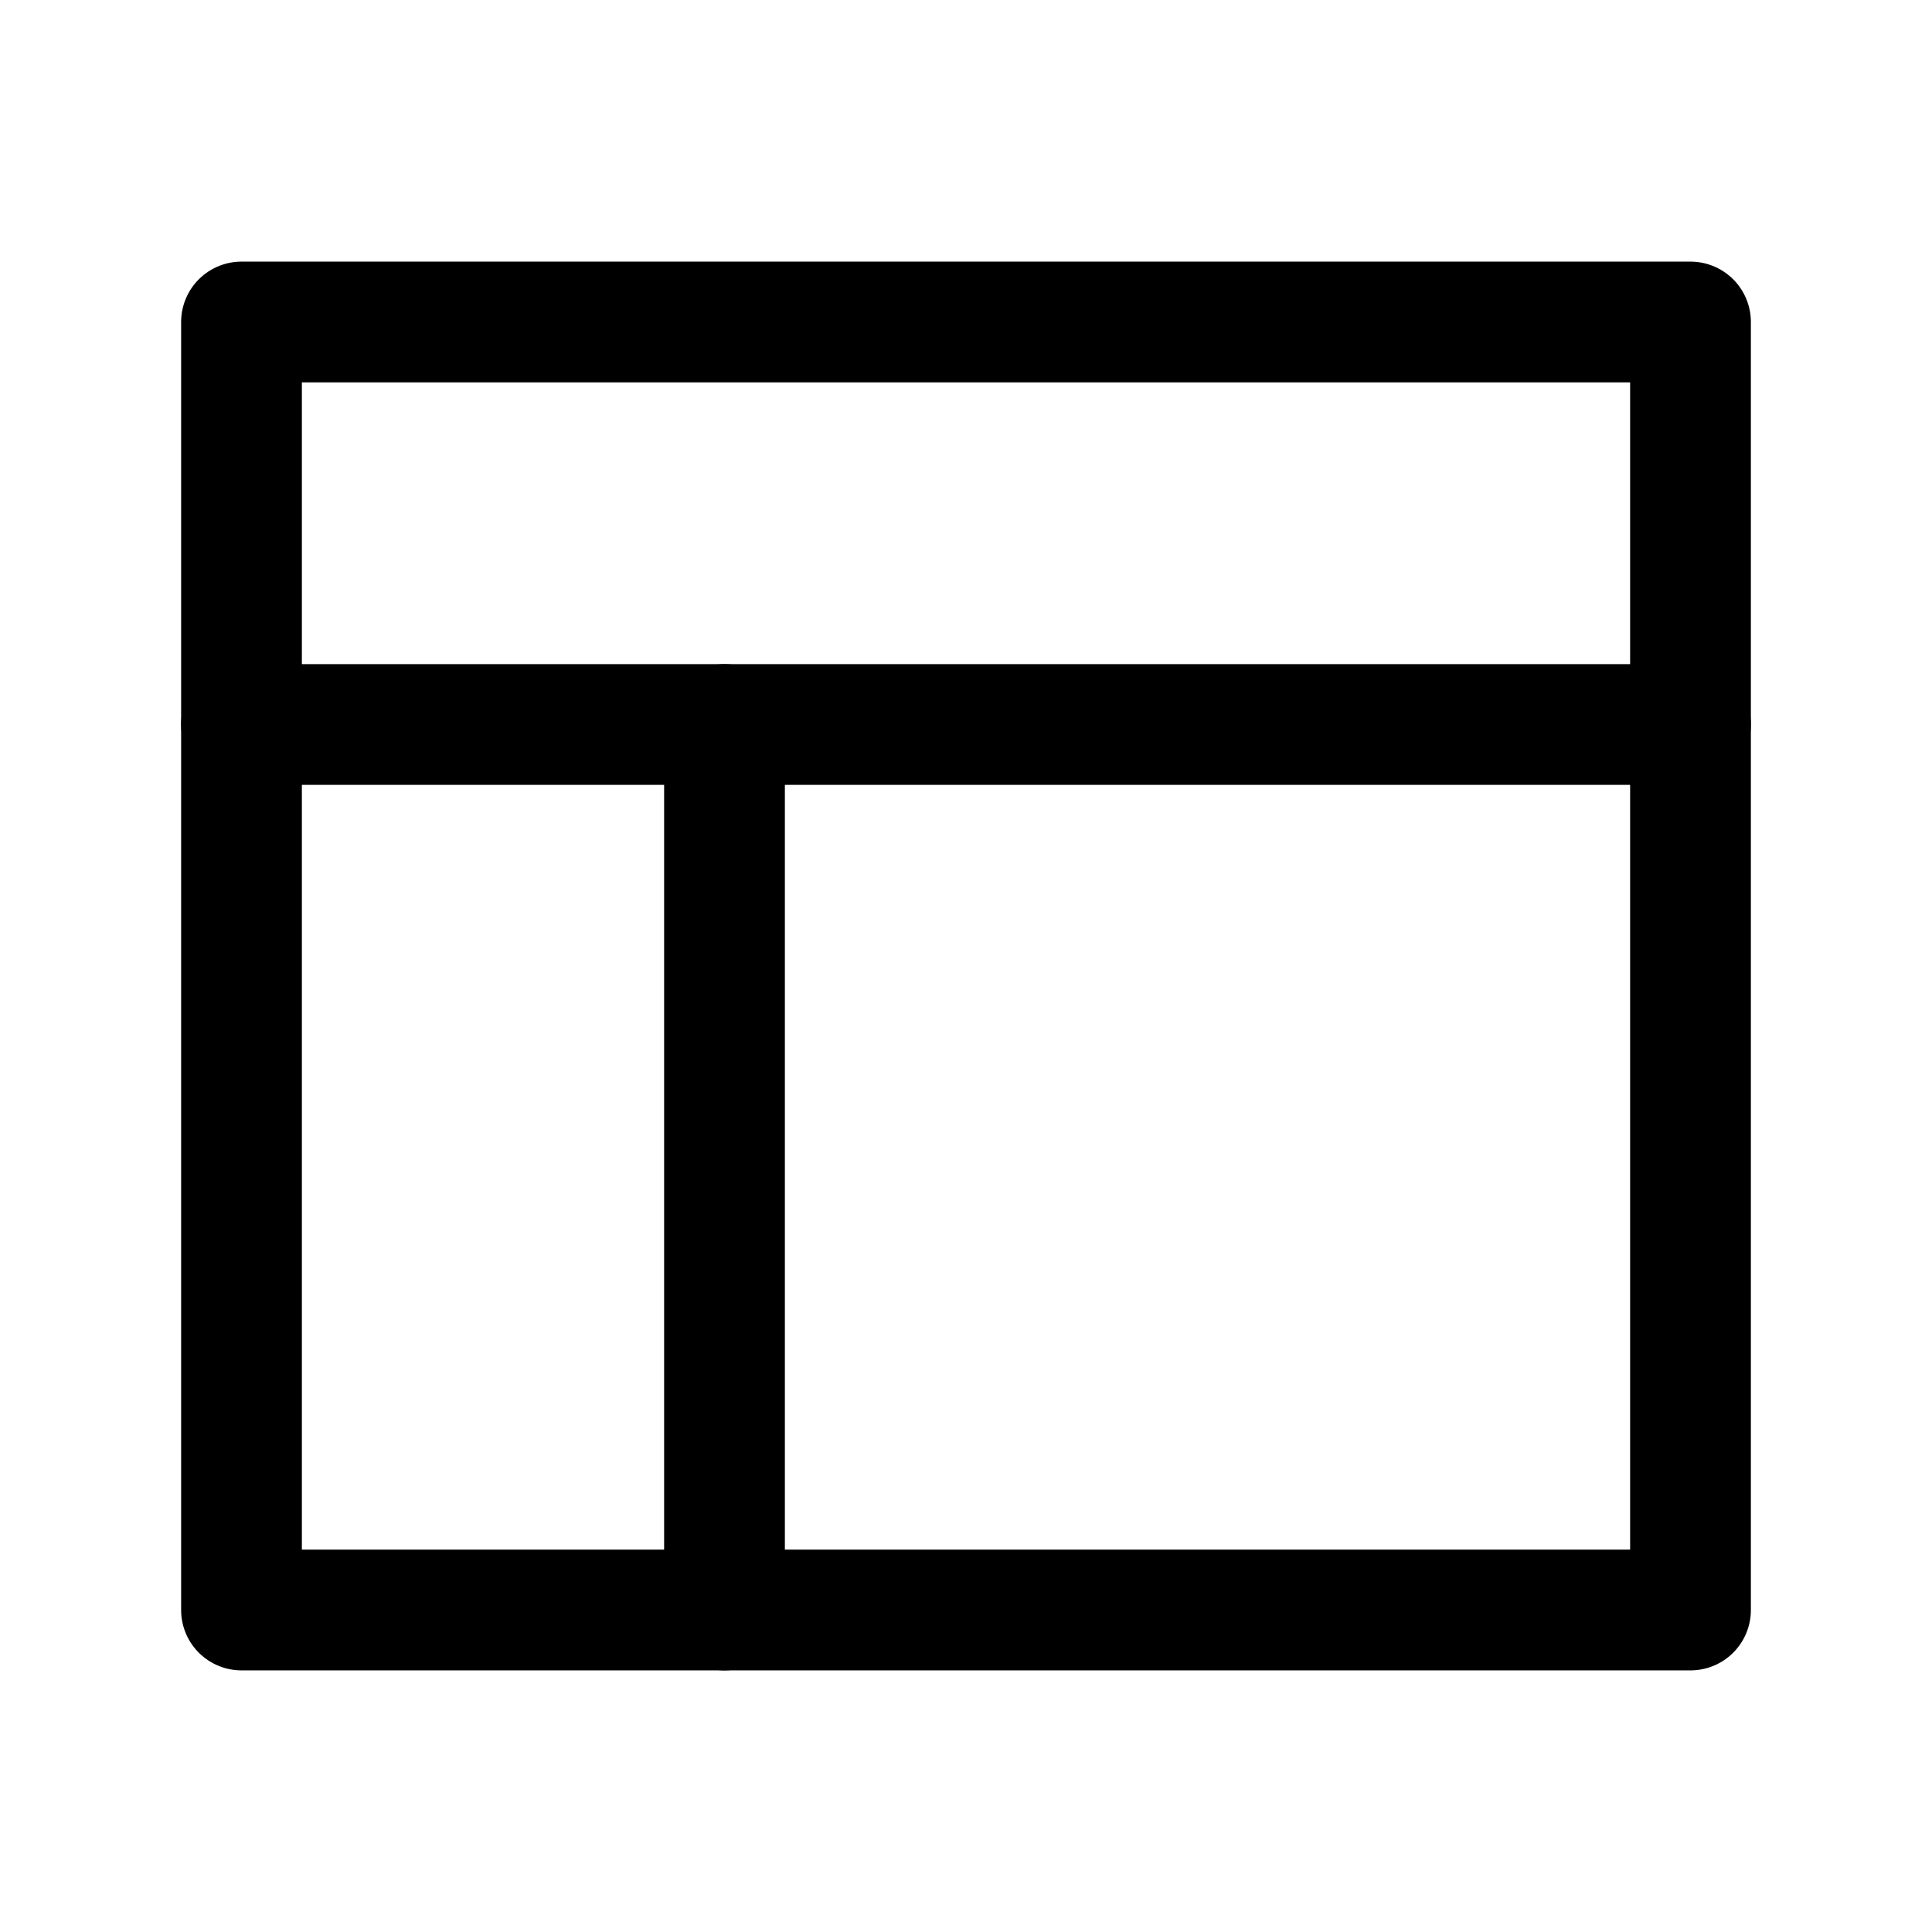
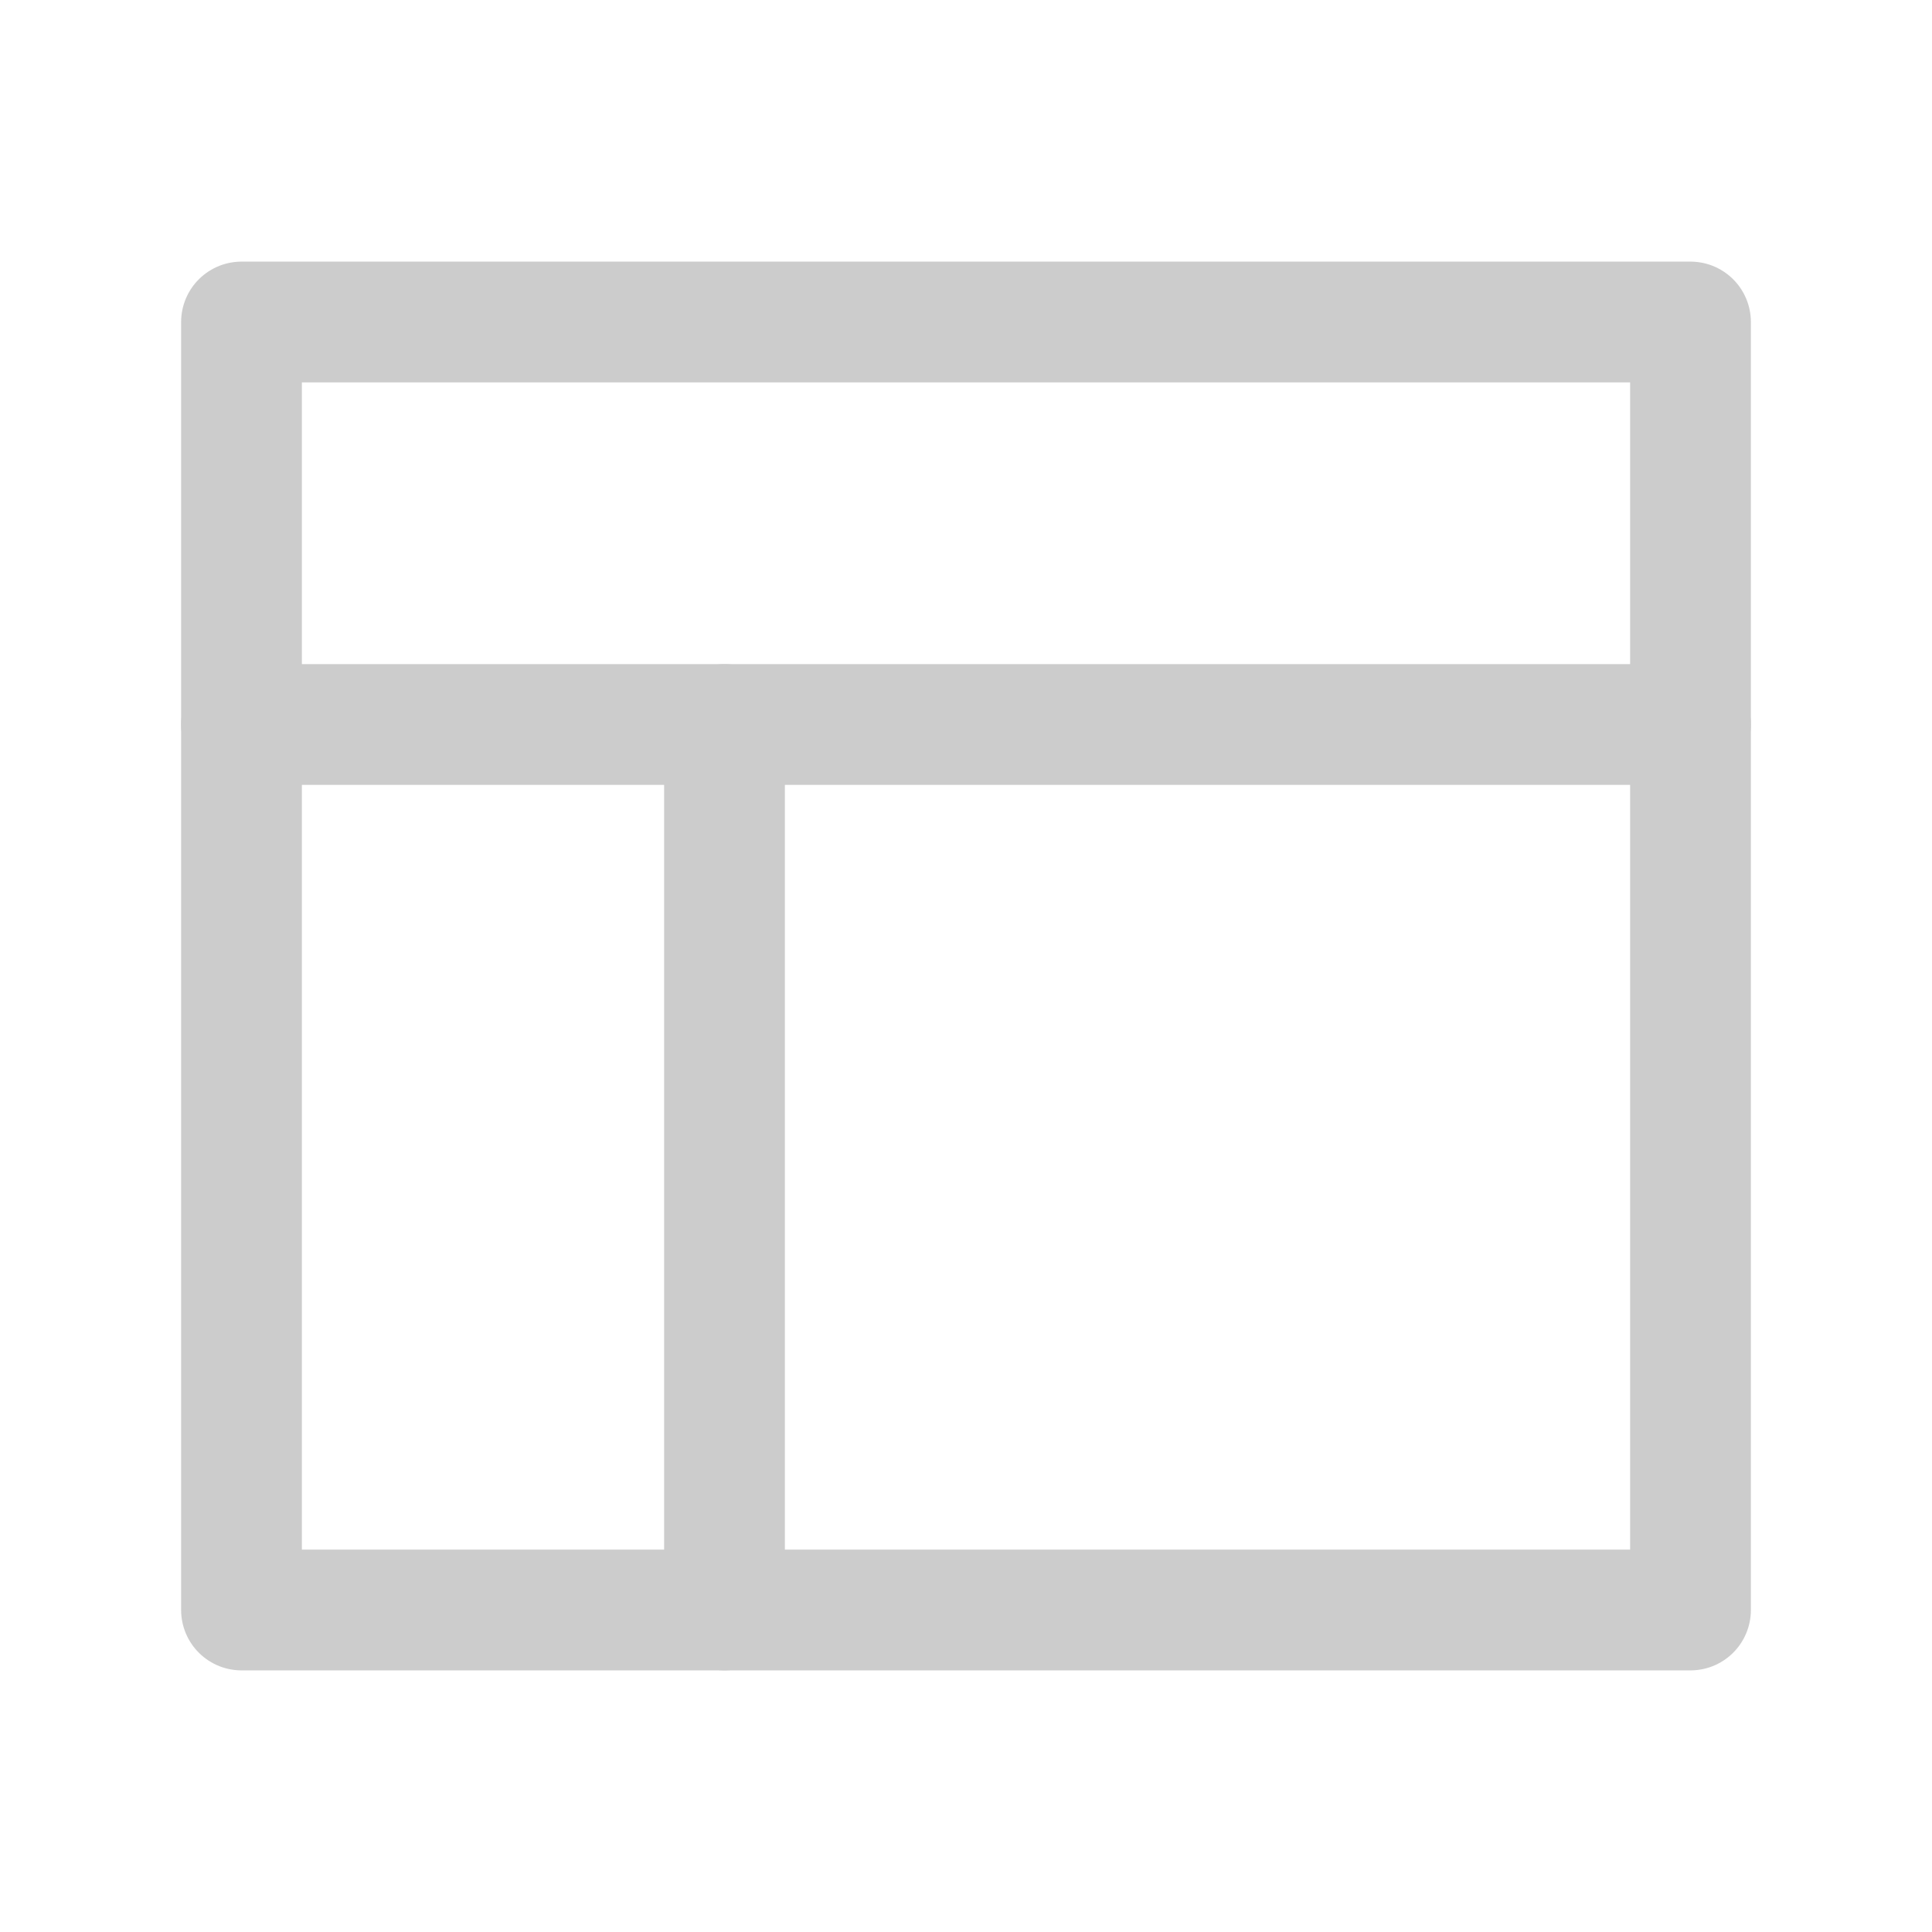
- <svg xmlns="http://www.w3.org/2000/svg" viewBox="0 0 24 24" fill="none" stroke="currentColor" stroke-width="1.5" stroke-linecap="round" stroke-linejoin="round">
+ <svg xmlns="http://www.w3.org/2000/svg" viewBox="0 0 24 24" fill="none" stroke="#cccccc" stroke-width="1.5" stroke-linecap="round" stroke-linejoin="round">
  <path d="M3 4h18v16H3z" />
  <path d="M3 9h18" />
  <path d="M9 9v11" />
</svg>
